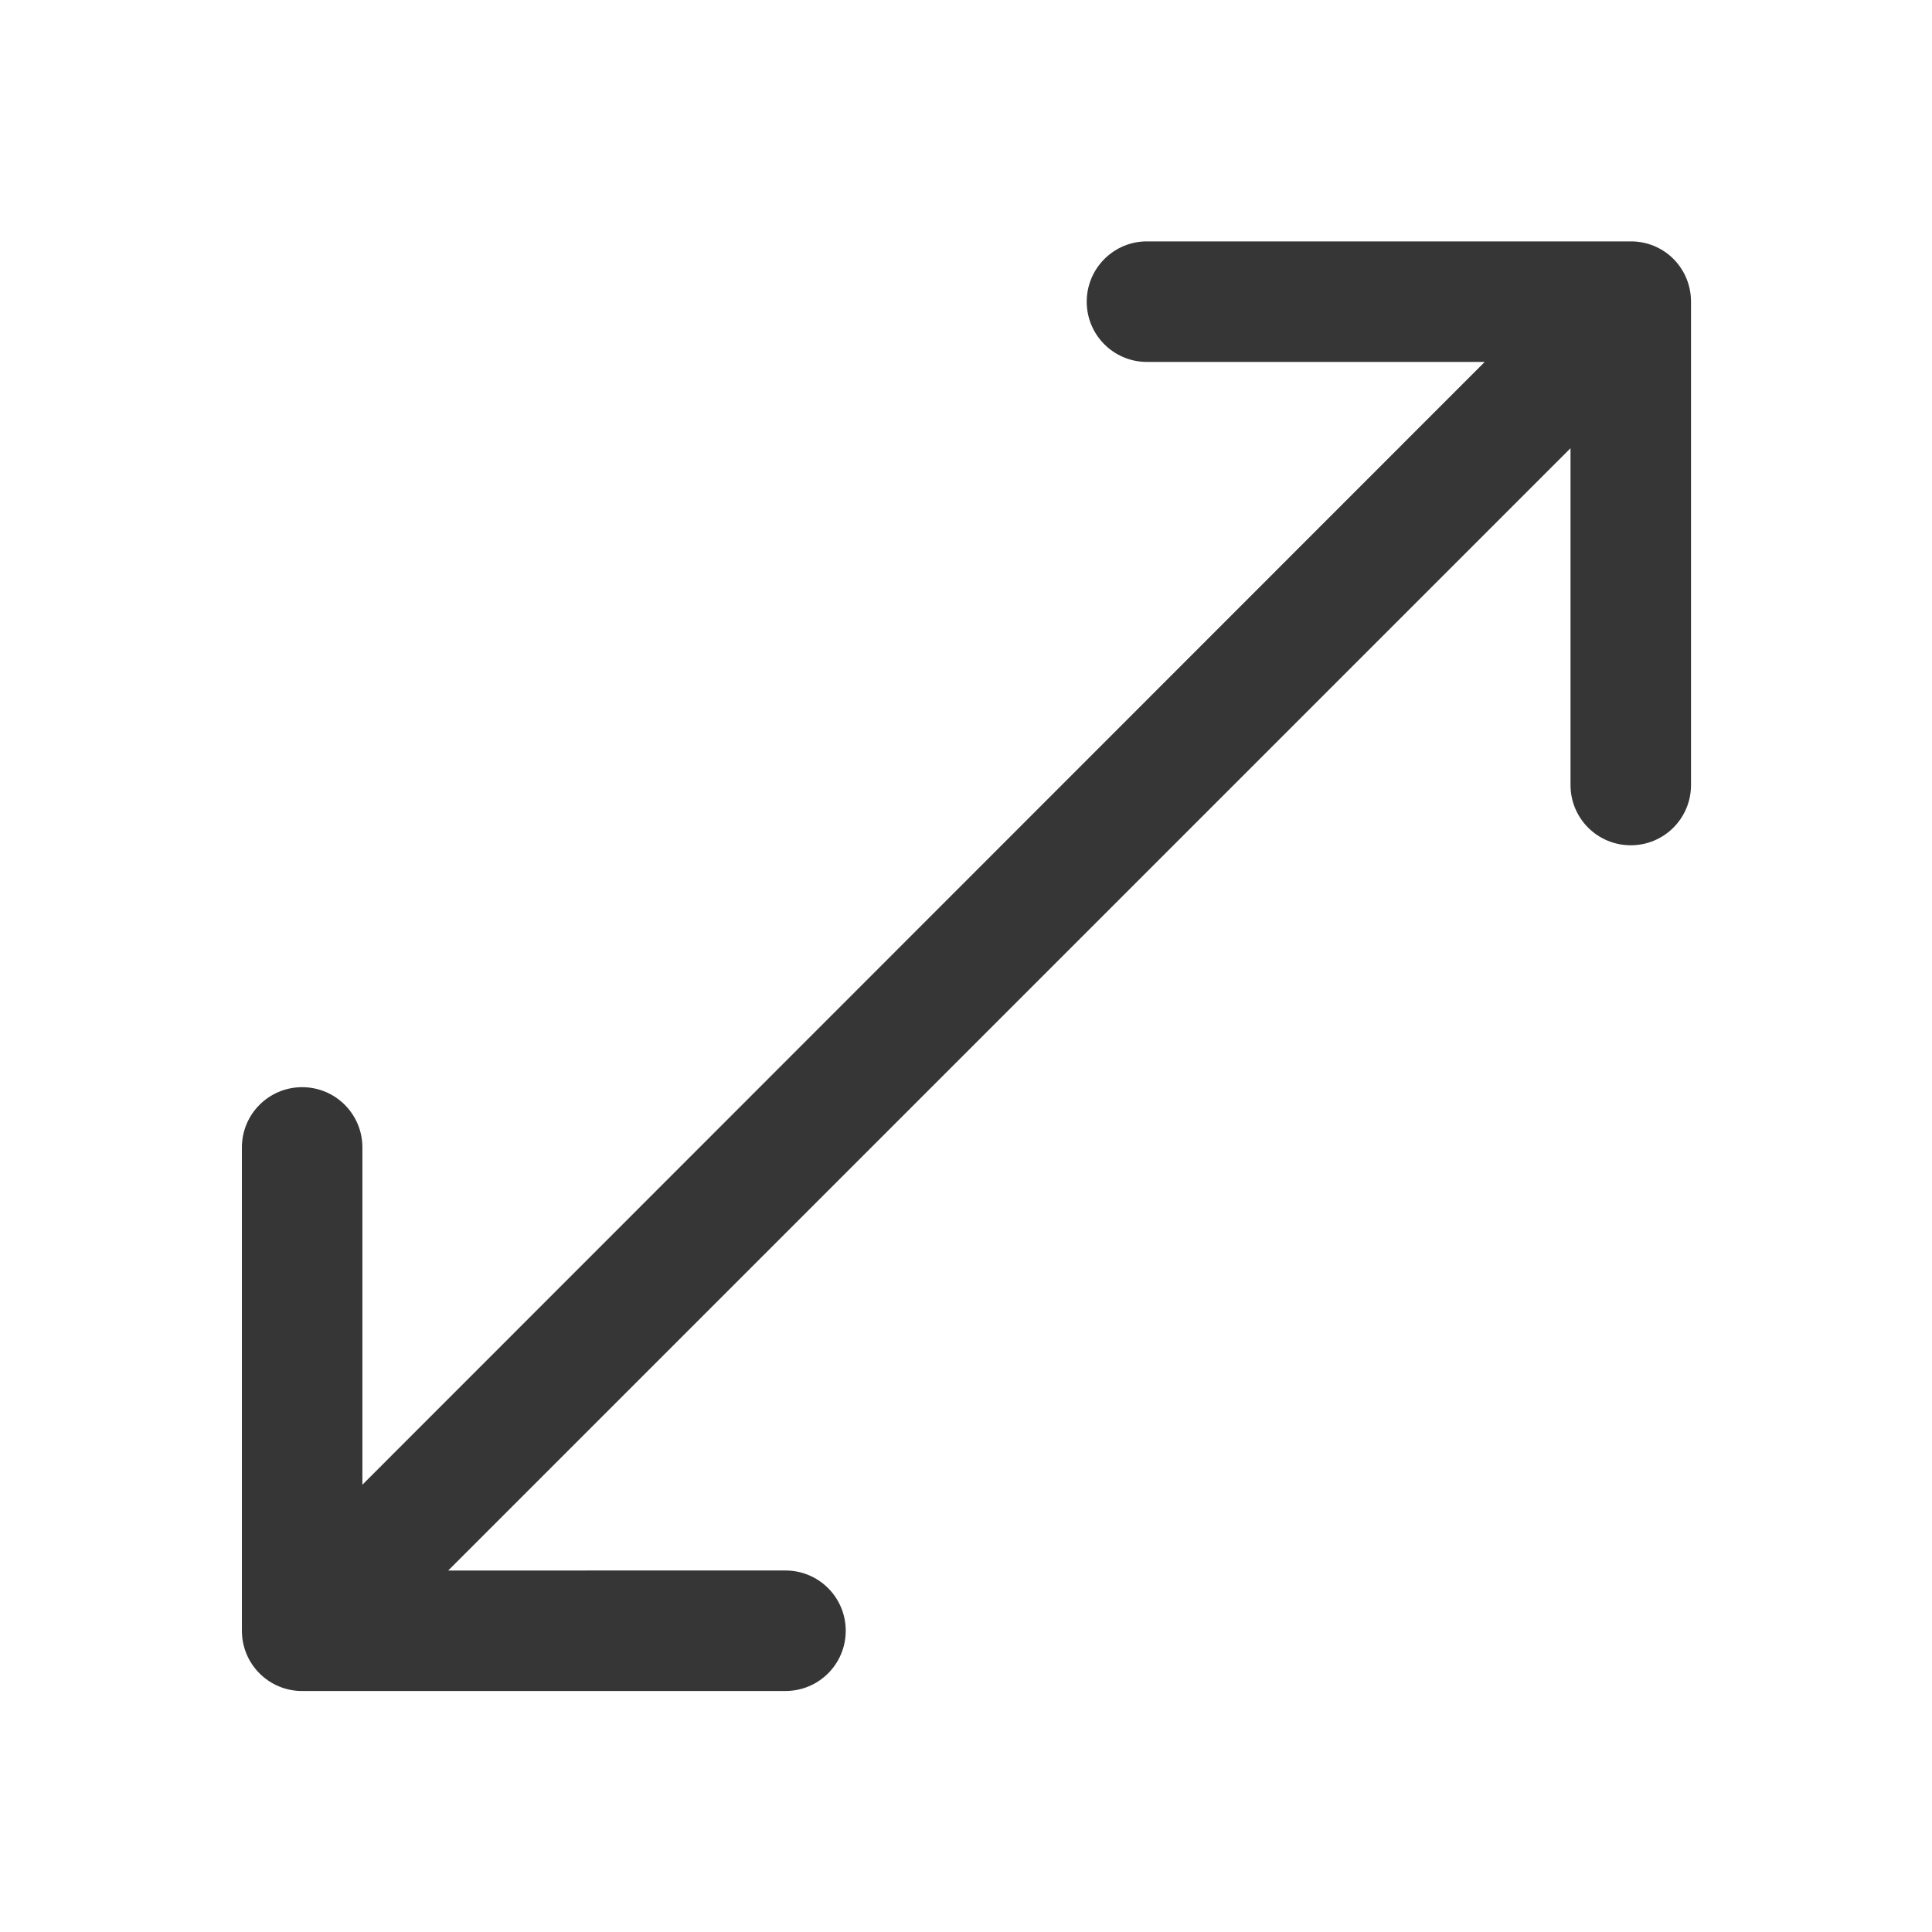
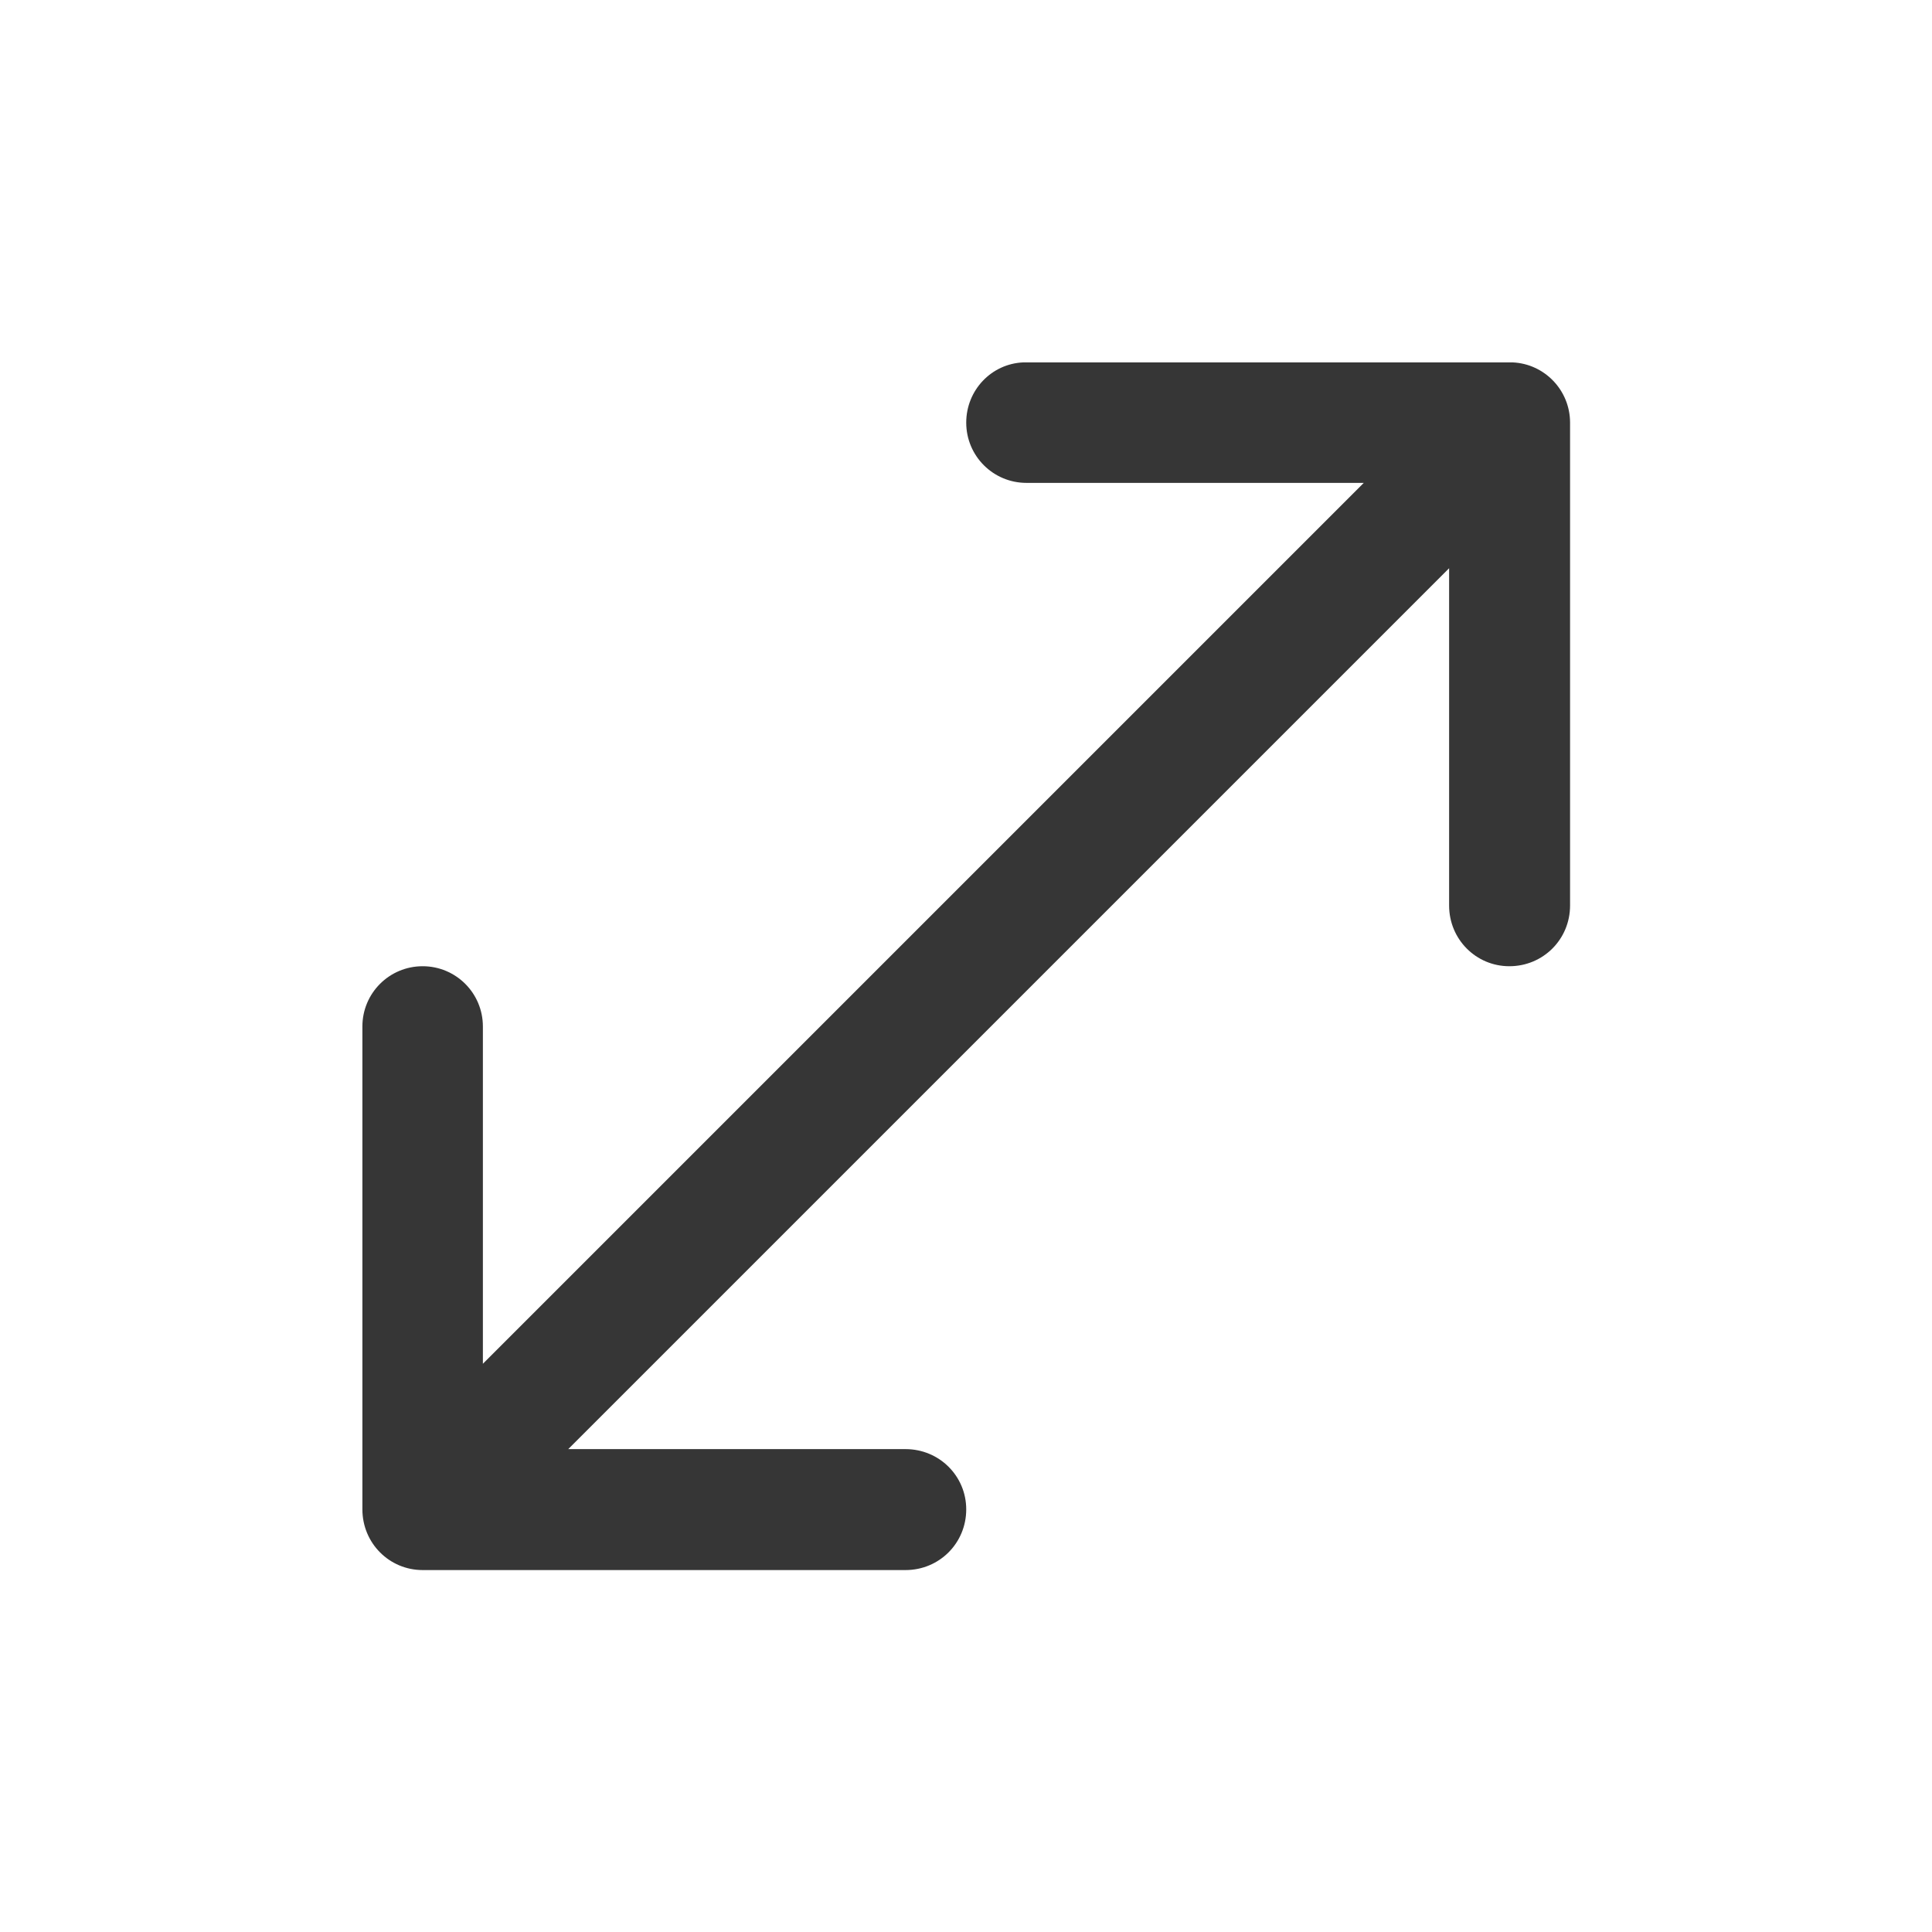
<svg xmlns="http://www.w3.org/2000/svg" width="16" height="16" viewBox="0 0 4.233 4.233" version="1.1" id="svg5">
  <defs id="defs2" />
-   <path id="rect846-1" style="fill:#363636;stroke-width:0.086" d="m 2.507,0.529 c -0.07,0.003 -0.126,0.061 -0.126,0.132 0,0.073 0.059,0.132 0.132,0.132 H 3.253 L 0.794,3.253 V 2.514 c 0,-0.073 -0.059,-0.132 -0.132,-0.132 -0.073,0 -0.132,0.059 -0.132,0.132 v 1.004 0.048 c -1.139e-4,0.002 0,0.004 0,0.007 0,0.073 0.059,0.132 0.132,0.132 h 0.055 l 1.004,-5.3e-5 c 0.073,2e-7 0.132,-0.059 0.132,-0.132 0,-0.073 -0.059,-0.132 -0.132,-0.132 l -0.739,5.3e-5 2.459,-2.459 V 1.72 c 0,0.073 0.059,0.132 0.132,0.132 0.073,0 0.132,-0.059 0.132,-0.132 V 0.716 0.668 c 1.146e-4,-0.002 0,-0.004 0,-0.007 0,-0.071 -0.055,-0.129 -0.126,-0.132 -0.002,-1.145e-4 -0.004,0 -0.007,0 H 3.517 2.514 c -0.002,0 -0.004,-1.145e-4 -0.007,0 z" />
+   <path id="rect846-1" style="fill:#363636;stroke-width:0.086" d="M 2.242 0.794 C 2.172 0.797 2.117 0.855 2.117 0.926 C 2.117 0.999 2.176 1.058 2.249 1.058 L 2.988 1.058 L 1.058 2.988 L 1.058 2.249 C 1.058 2.176 0.999 2.117 0.926 2.117 C 0.853 2.117 0.794 2.176 0.794 2.249 L 0.794 3.253 L 0.794 3.301 C 0.794 3.303 0.794 3.305 0.794 3.307 C 0.794 3.381 0.853 3.44 0.926 3.44 L 0.981 3.44 L 1.984 3.44 C 2.058 3.44 2.117 3.381 2.117 3.307 C 2.117 3.234 2.058 3.175 1.984 3.175 L 1.245 3.175 L 3.175 1.245 L 3.175 1.984 C 3.175 2.058 3.234 2.117 3.307 2.117 C 3.381 2.117 3.44 2.058 3.44 1.984 L 3.44 0.981 L 3.44 0.933 C 3.44 0.93 3.44 0.928 3.44 0.926 C 3.44 0.855 3.384 0.797 3.314 0.794 C 3.312 0.794 3.31 0.794 3.307 0.794 L 3.253 0.794 L 2.249 0.794 C 2.247 0.794 2.245 0.794 2.242 0.794 z " />
</svg>
